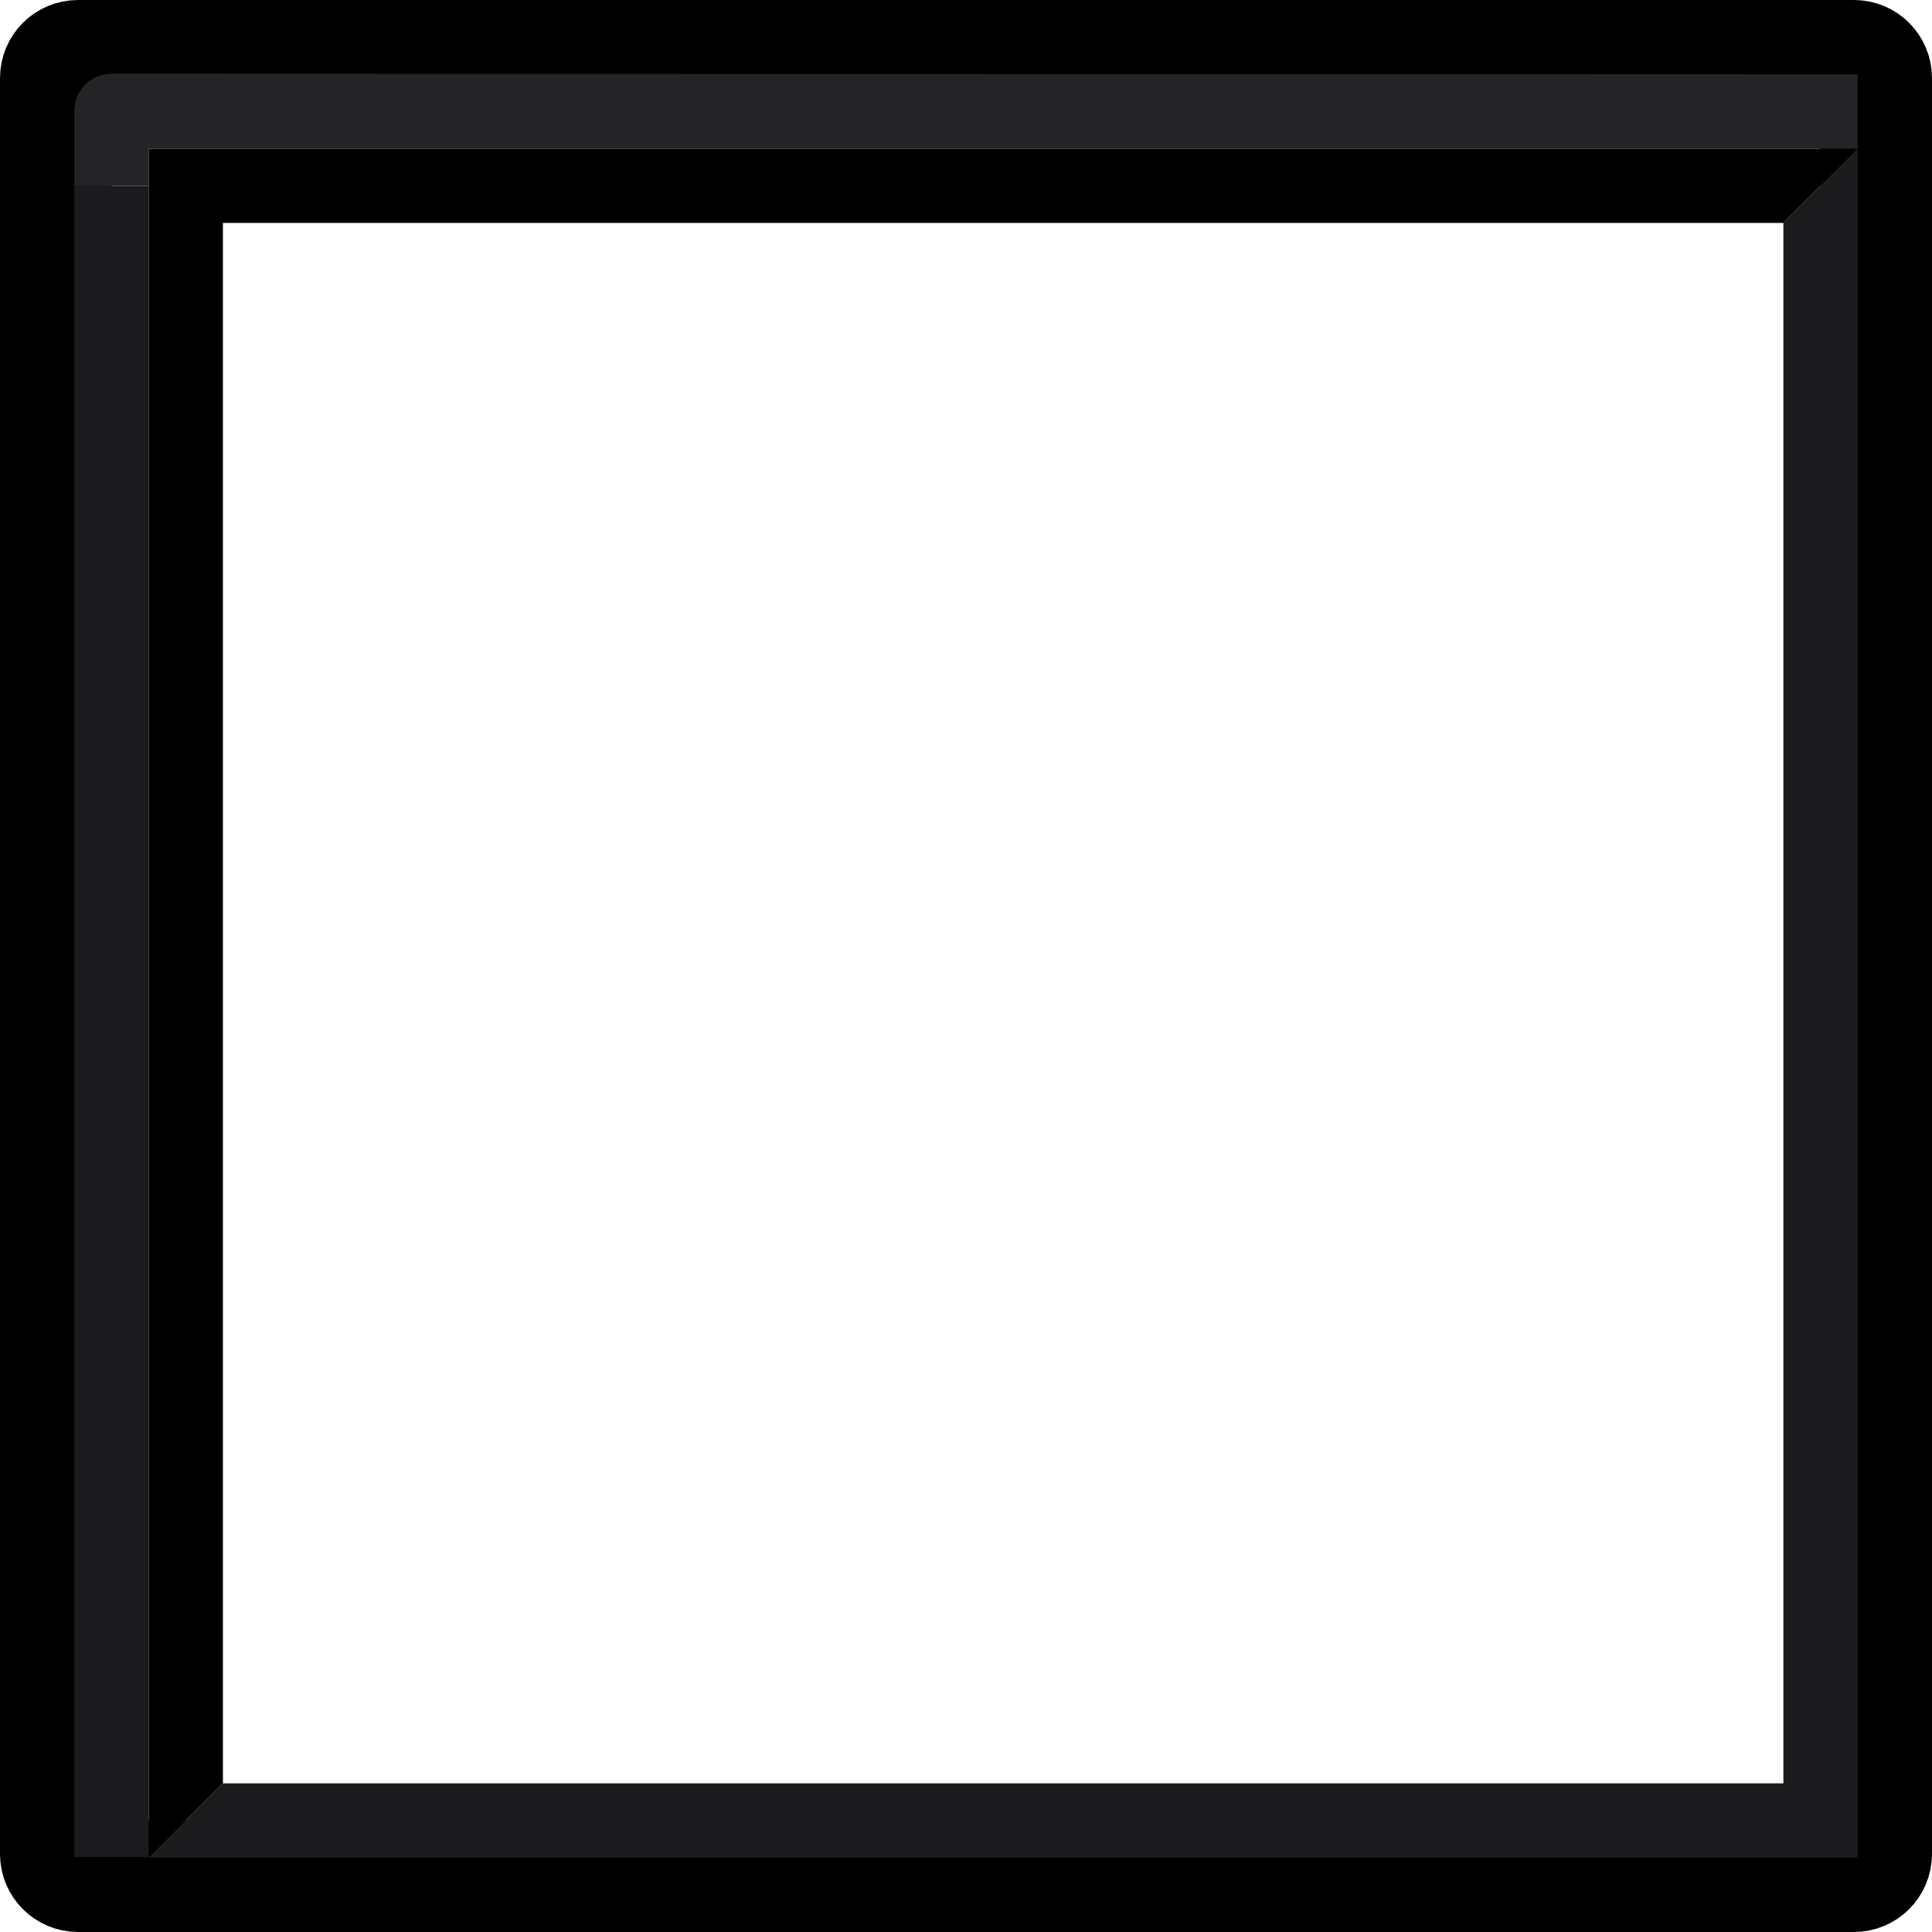
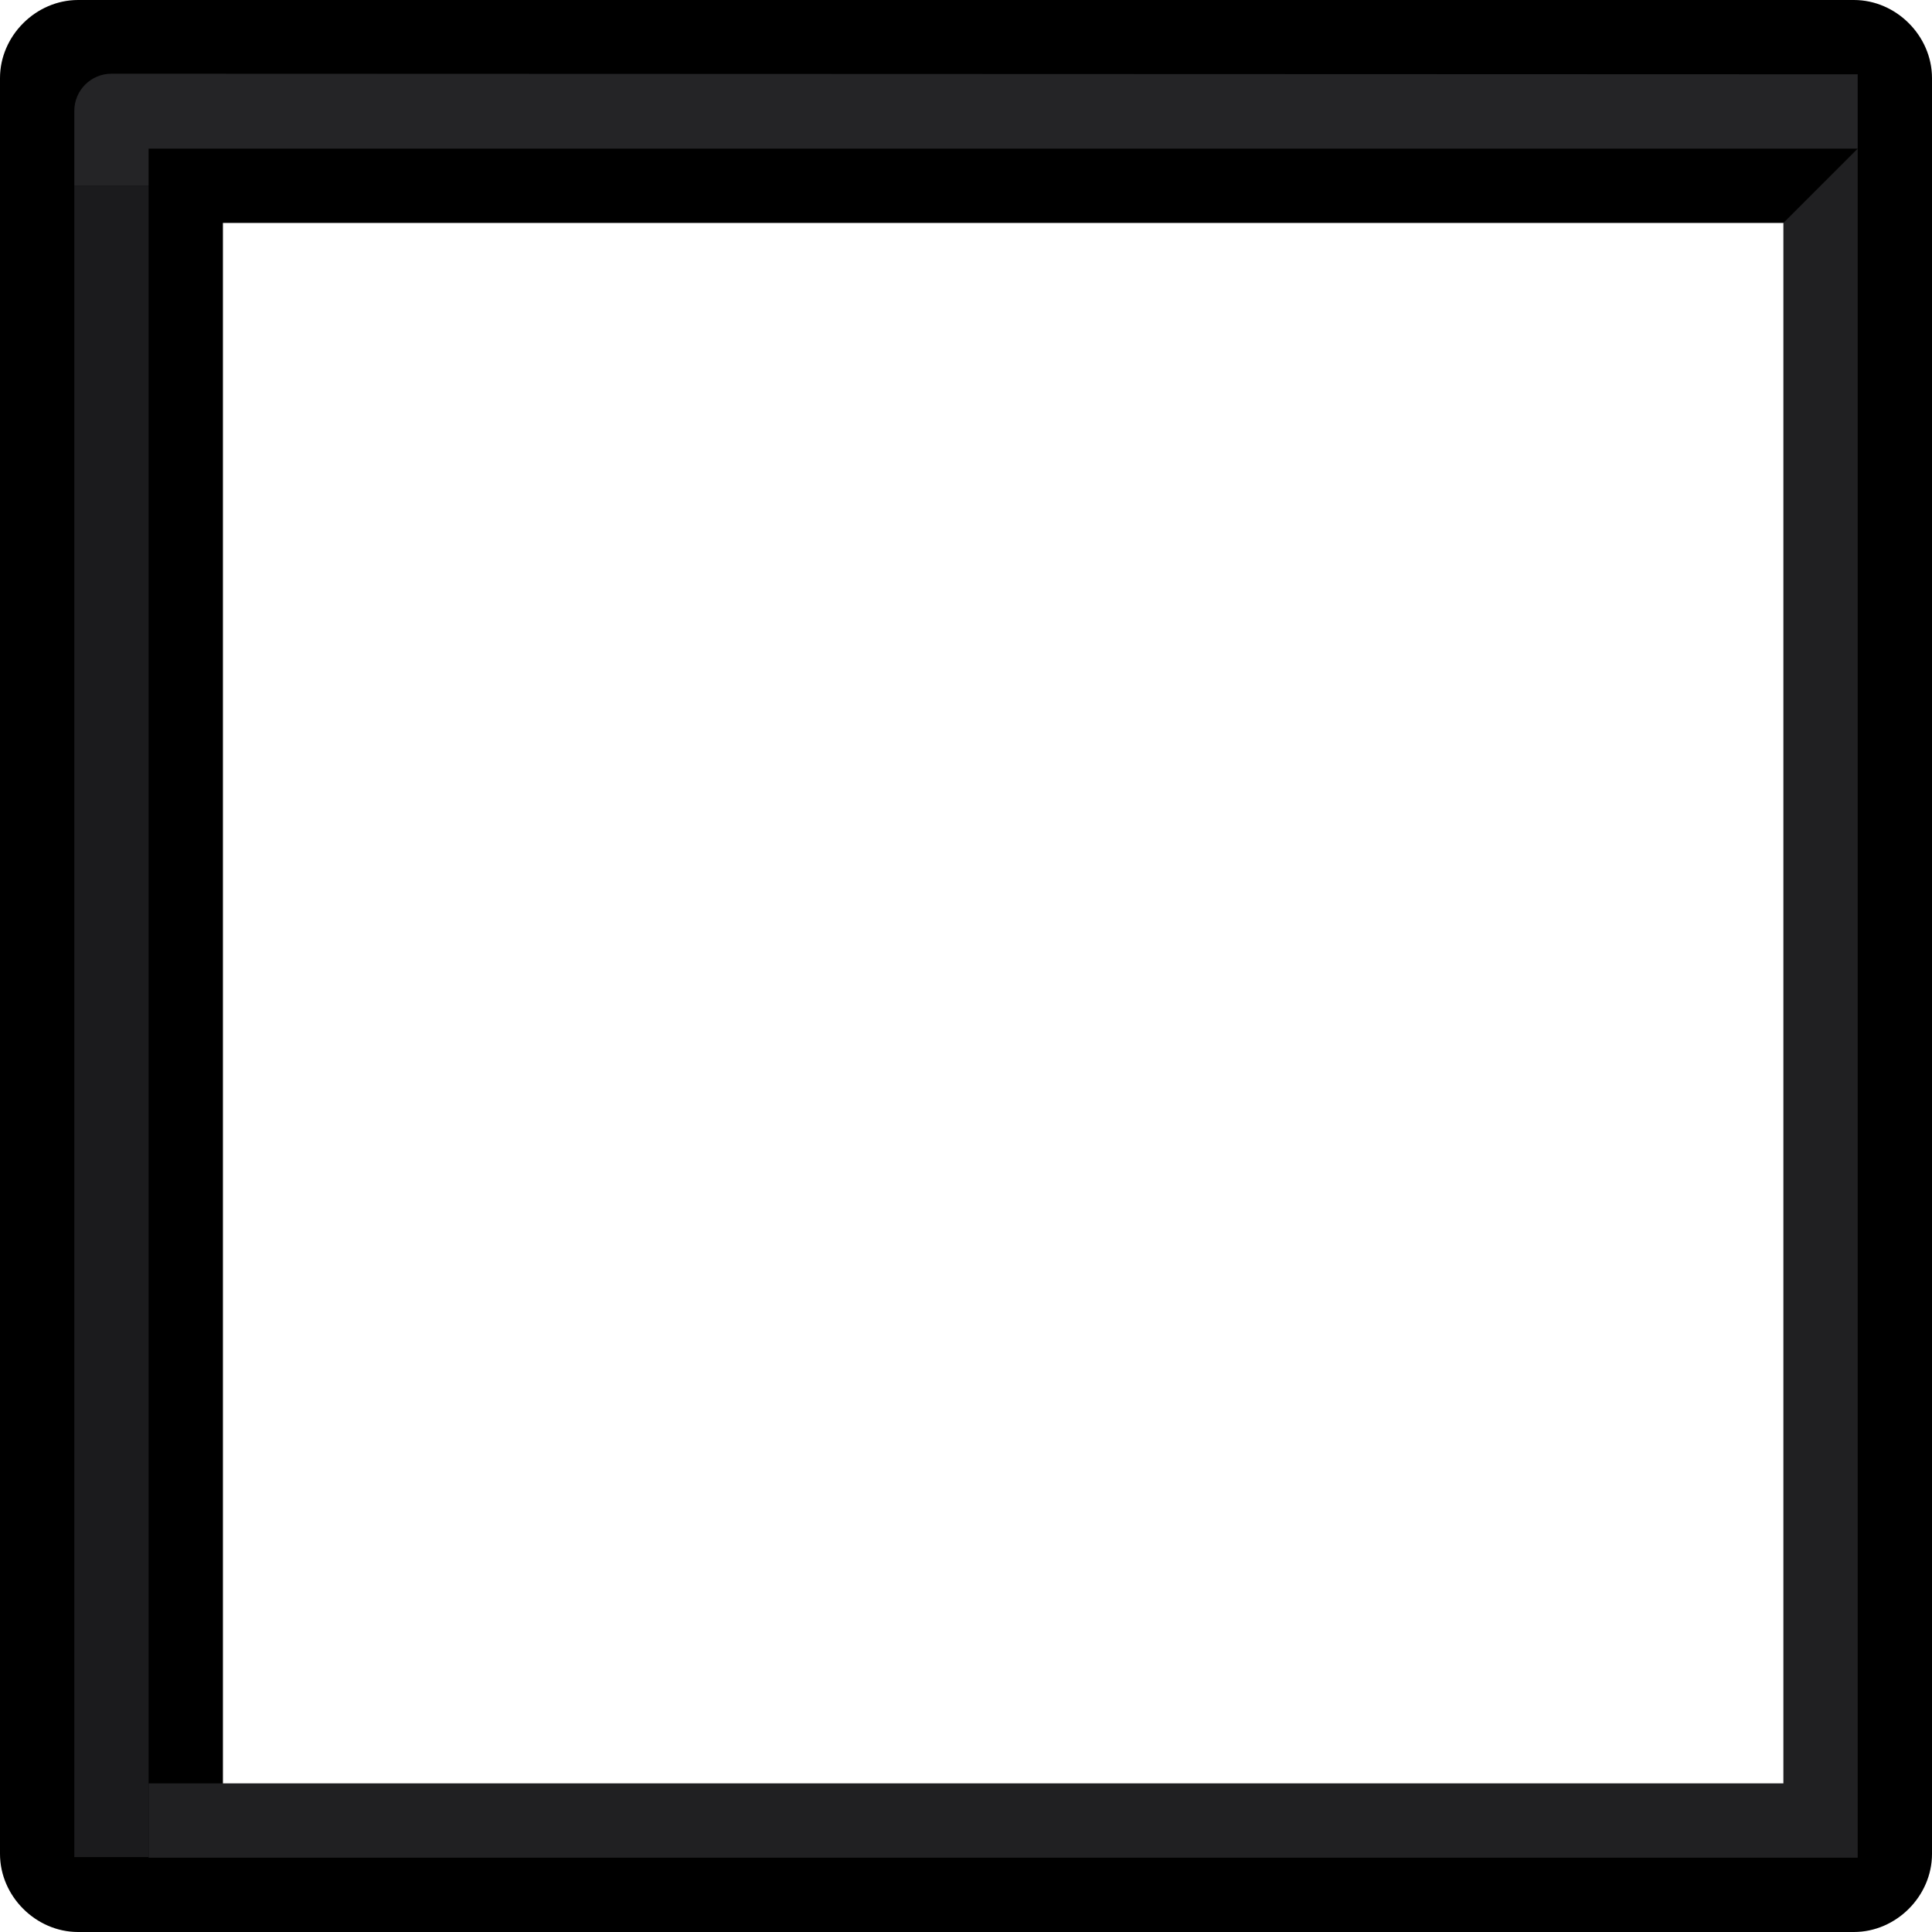
<svg xmlns="http://www.w3.org/2000/svg" xmlns:xlink="http://www.w3.org/1999/xlink" id="svg26" version="1.1" height="26" width="26">
  <defs id="defs18">
    <linearGradient id="linearGradient874" x1="-1" x2="-1" y1="2" y2="25" gradientTransform="translate(2.50005 -.507121)" gradientUnits="userSpaceOnUse">
      <stop stop-color="#393939" offset="0" id="stop868" style="stop-color:#1c1c1c;stop-opacity:1" />
      <stop stop-color="#393939" offset="0.301" id="stop870" style="stop-color:#1e1e1e;stop-opacity:1" />
      <stop stop-color="#141414" offset="1" id="stop872" style="stop-color:#0f0f0f;stop-opacity:1" />
    </linearGradient>
    <linearGradient gradientUnits="userSpaceOnUse" gradientTransform="matrix(1.047619 0 0 1.047619 .9285713 .9285695)" y2="11.057" y1="2" x2="11.057" x1="2" id="c">
      <stop id="stop2" offset="0" />
      <stop id="stop4" offset="1" />
      <stop id="stop6" offset="1" stop-opacity=".975" stop-color="#333" />
    </linearGradient>
    <linearGradient gradientUnits="userSpaceOnUse" gradientTransform="translate(2.50005 -.507121)" y2="25" y1="2" x2="-1" x1="-1" id="b">
      <stop style="stop-color:#1c1c1c;stop-opacity:1" id="stop11" offset="0" stop-color="#393939" />
      <stop style="stop-color:#1e1e1e;stop-opacity:1" id="stop13" offset=".301" stop-color="#393939" />
      <stop style="stop-color:#0f0f0f;stop-opacity:1" id="stop15" offset="1" stop-color="#141414" />
    </linearGradient>
    <linearGradient gradientUnits="userSpaceOnUse" y2="24" x2="22" y1="3" x1="22" id="linearGradient866" xlink:href="#linearGradient874" />
  </defs>
-   <path id="path1053" d="M 3,24 V 3 H 24 L 25,2 H 2 v 23 z" style="color:#000000;font-style:normal;font-variant:normal;font-weight:normal;font-stretch:normal;font-size:medium;line-height:normal;font-family:sans-serif;font-variant-ligatures:normal;font-variant-position:normal;font-variant-caps:normal;font-variant-numeric:normal;font-variant-alternates:normal;font-variant-east-asian:normal;font-feature-settings:normal;font-variation-settings:normal;text-indent:0;text-align:start;text-decoration:none;text-decoration-line:none;text-decoration-style:solid;text-decoration-color:#000000;letter-spacing:normal;word-spacing:normal;text-transform:none;writing-mode:lr-tb;direction:ltr;text-orientation:mixed;dominant-baseline:auto;baseline-shift:baseline;text-anchor:start;white-space:normal;shape-padding:0;shape-margin:0;inline-size:0;clip-rule:nonzero;display:inline;overflow:visible;visibility:visible;opacity:1;isolation:auto;mix-blend-mode:normal;color-interpolation:sRGB;color-interpolation-filters:linearRGB;solid-color:#000000;solid-opacity:1;vector-effect:none;fill:#000000;fill-opacity:1;fill-rule:nonzero;stroke:none;stroke-width:1;stroke-linecap:square;stroke-linejoin:miter;stroke-miterlimit:4;stroke-dasharray:none;stroke-dashoffset:0;stroke-opacity:1;paint-order:fill markers stroke;color-rendering:auto;image-rendering:auto;shape-rendering:auto;text-rendering:auto;enable-background:accumulate;stop-color:#000000;stop-opacity:1" />
-   <rect id="rect20" style="paint-order:fill markers stroke" stroke-width="1.5" stroke-linejoin="round" stroke-linecap="round" stroke="#000001" fill="none" ry=".3" rx=".3" height="24.5" width="24.5" y=".75" x=".75" />
+   <path id="path1053" style="color:#000000;font-style:normal;font-variant:normal;font-weight:normal;font-stretch:normal;font-size:medium;line-height:normal;font-family:sans-serif;font-variant-ligatures:normal;font-variant-position:normal;font-variant-caps:normal;font-variant-numeric:normal;font-variant-alternates:normal;font-variant-east-asian:normal;font-feature-settings:normal;font-variation-settings:normal;text-indent:0;text-align:start;text-decoration:none;text-decoration-line:none;text-decoration-style:solid;text-decoration-color:#000000;letter-spacing:normal;word-spacing:normal;text-transform:none;writing-mode:lr-tb;direction:ltr;text-orientation:mixed;dominant-baseline:auto;baseline-shift:baseline;text-anchor:start;white-space:normal;shape-padding:0;shape-margin:0;inline-size:0;clip-rule:nonzero;display:inline;overflow:visible;visibility:visible;opacity:1;isolation:auto;mix-blend-mode:normal;color-interpolation:sRGB;color-interpolation-filters:linearRGB;solid-color:#000000;solid-opacity:1;vector-effect:none;fill:#000000;fill-opacity:1;fill-rule:nonzero;stroke:none;stroke-width:1;stroke-linecap:square;stroke-linejoin:miter;stroke-miterlimit:4;stroke-dasharray:none;stroke-dashoffset:0;stroke-opacity:1;paint-order:fill markers stroke;color-rendering:auto;image-rendering:auto;shape-rendering:auto;text-rendering:auto;enable-background:accumulate;stop-color:#000000;stop-opacity:1" d="M 1.051,0 C 0.482,0 0,0.482 0,1.051 V 24.949 C 0,25.518 0.482,26 1.051,26 H 24.949 C 25.518,26 26,25.518 26,24.949 V 1.051 C 26,0.482 25.518,0 24.949,0 Z M 3,3 H 24.5 V 24.5 H 3 Z" />
  <path id="path22" style="font-variant-ligatures:normal;font-variant-position:normal;font-variant-caps:normal;font-variant-numeric:normal;font-variant-alternates:normal;font-feature-settings:normal;text-indent:0;text-decoration:none;text-decoration-line:none;text-decoration-style:solid;text-decoration-color:#000001;text-transform:none;text-orientation:mixed;white-space:normal;shape-padding:0;isolation:auto;mix-blend-mode:normal;fill:#1b1b1d;fill-opacity:1" solid-color="#000001" shape-rendering="auto" image-rendering="auto" fill="url(#b)" dominant-baseline="auto" color-rendering="auto" color="#000001" d="M 1,2.5 1,24.992 H 2 V 2.5" />
-   <path id="path858" d="M 2,25 3,24 H 24 V 3 l 1,-1 v 23 z" style="fill:#1b1b1d;stroke:none;stroke-width:1px;stroke-linecap:butt;stroke-linejoin:miter;stroke-opacity:1;fill-opacity:1" />
+   <path id="path858" d="M 2,25 V 24 H 24 V 3 l 1,-1 v 23 z" style="fill:#202022;fill-opacity:1;stroke:none;stroke-width:1px;stroke-linecap:butt;stroke-linejoin:miter;stroke-opacity:1" />
  <path d="M 25,1 1.5,0.992 c -0.276,2.761e-5 -0.5,0.224 -0.5,0.5 V 2.5 H 2 V 2 h 23" color="#000001" color-rendering="auto" dominant-baseline="auto" fill="url(#b)" image-rendering="auto" shape-rendering="auto" solid-color="#000001" style="font-variant-ligatures:normal;font-variant-position:normal;font-variant-caps:normal;font-variant-numeric:normal;font-variant-alternates:normal;font-feature-settings:normal;text-indent:0;text-decoration:none;text-decoration-line:none;text-decoration-style:solid;text-decoration-color:#000001;text-transform:none;text-orientation:mixed;white-space:normal;shape-padding:0;isolation:auto;mix-blend-mode:normal;fill:#242426;fill-opacity:1" id="path22-6" />
</svg>
